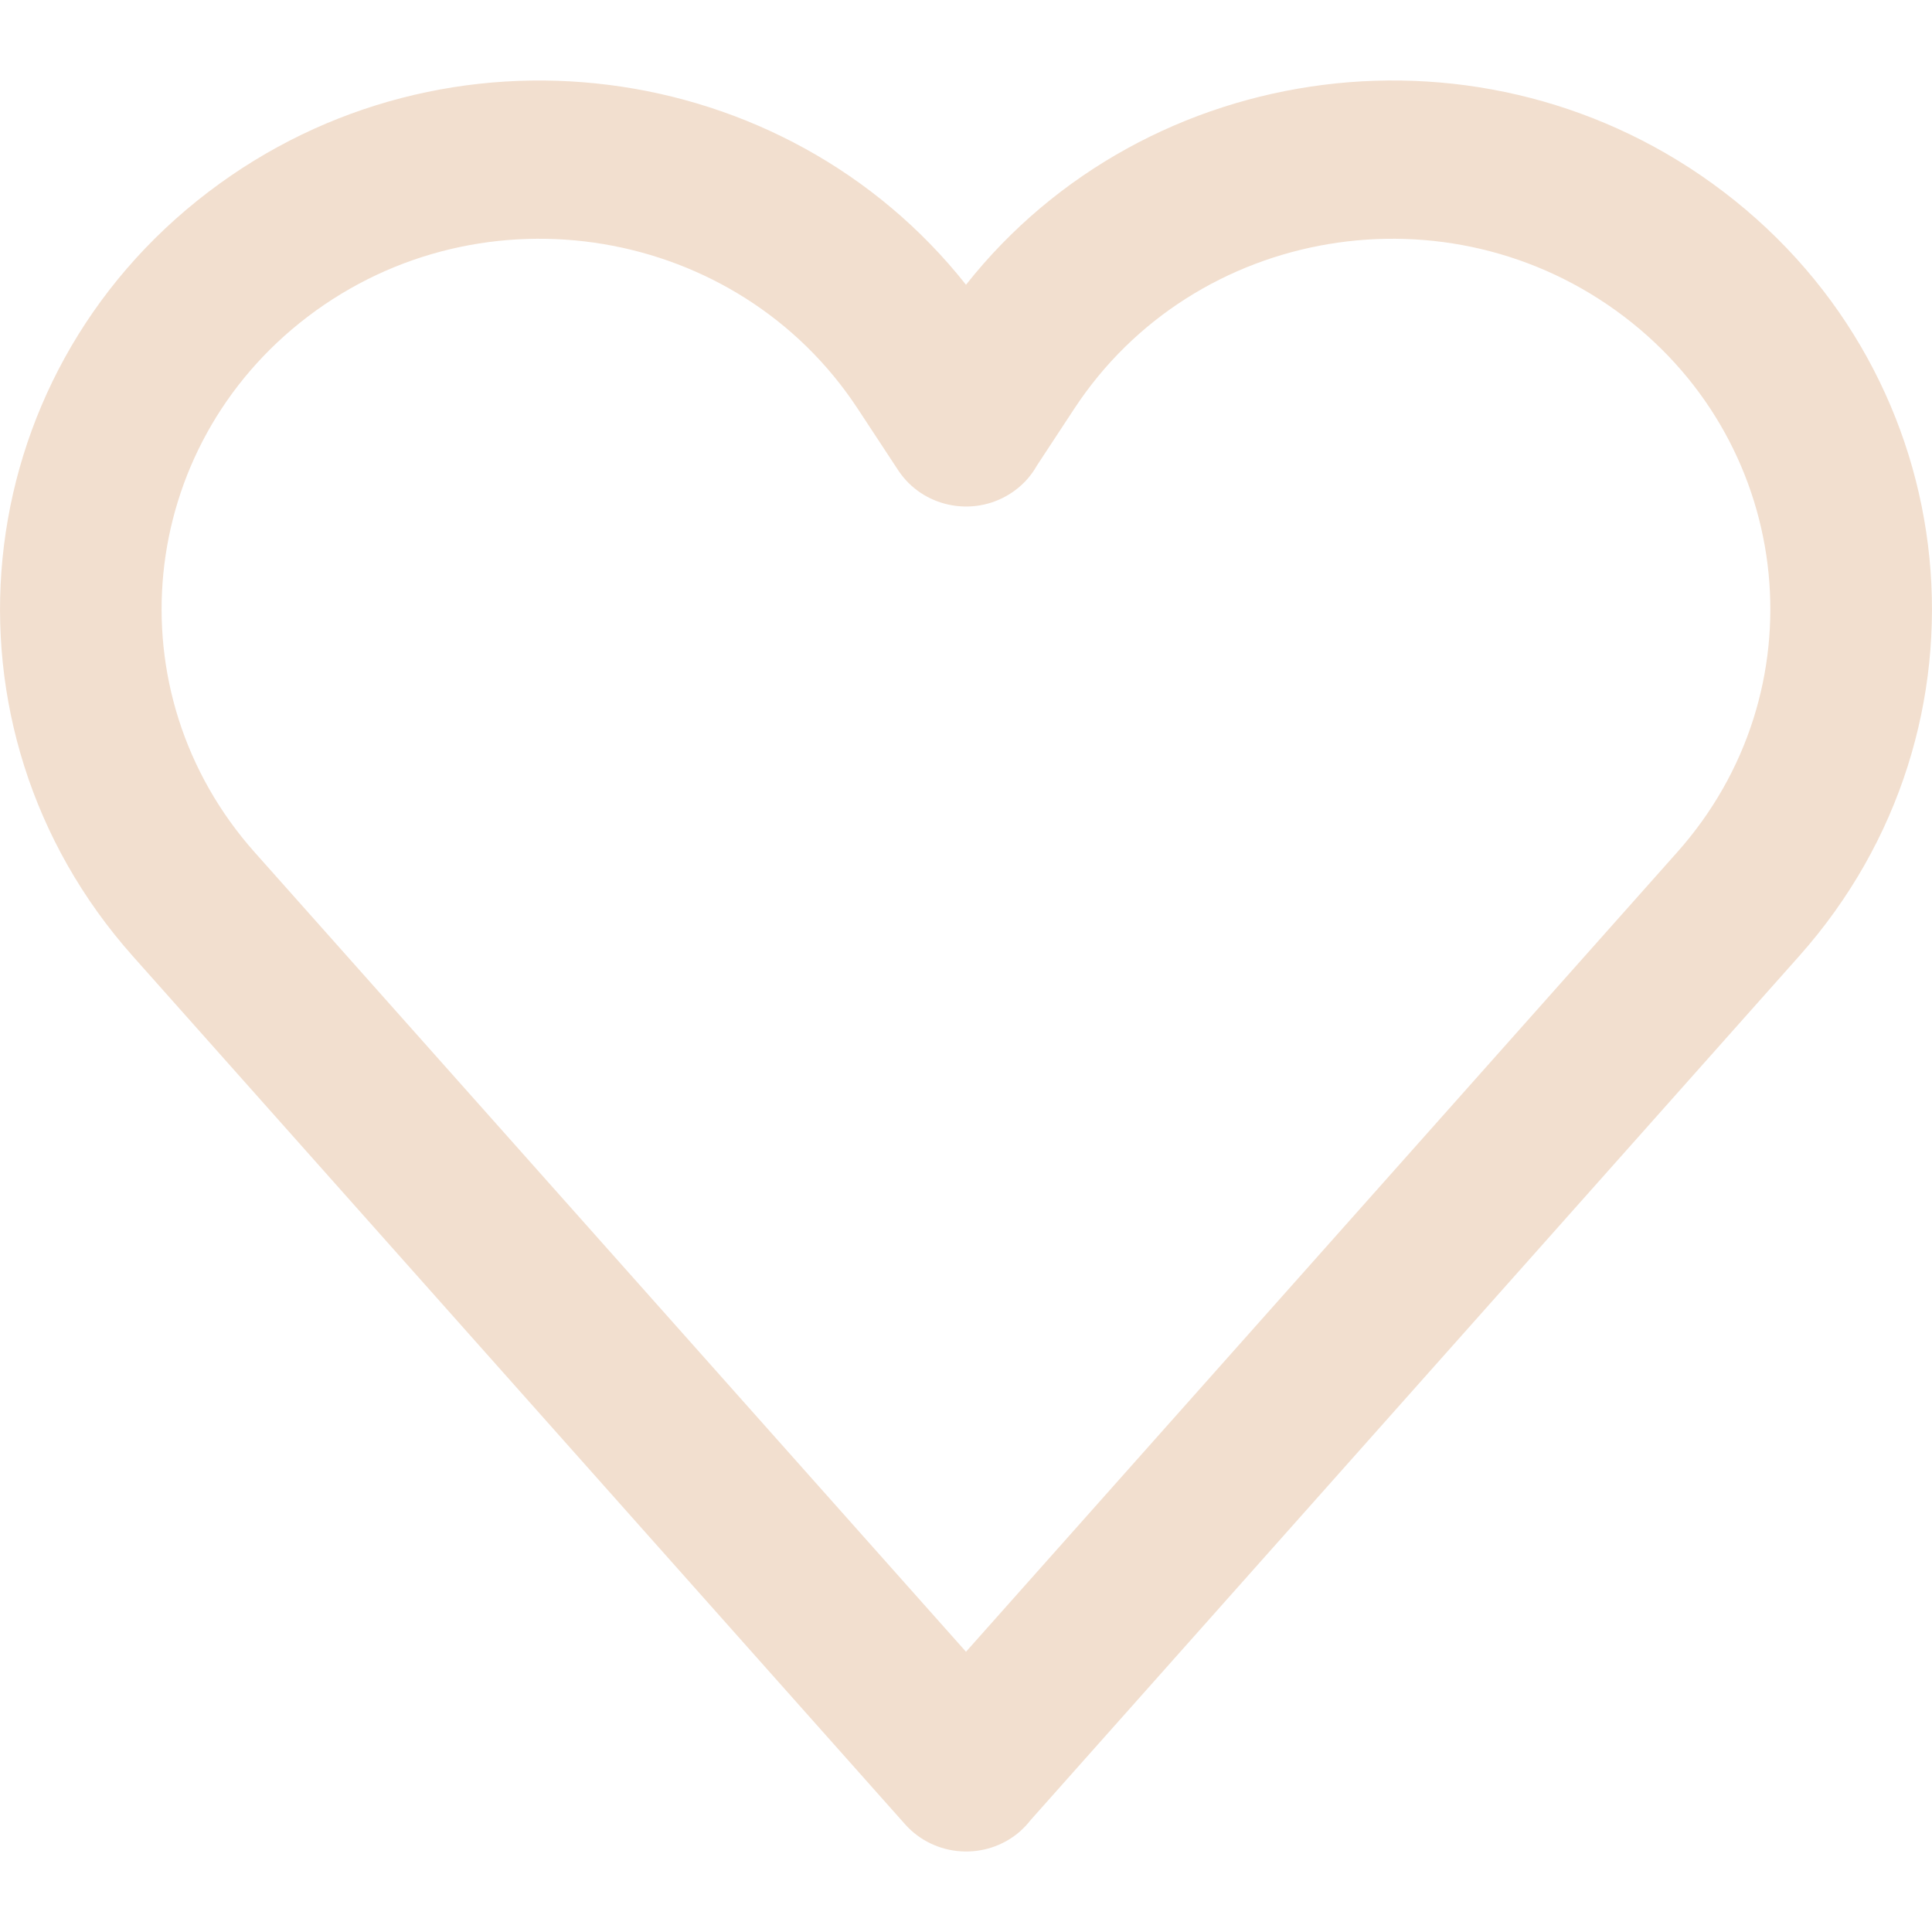
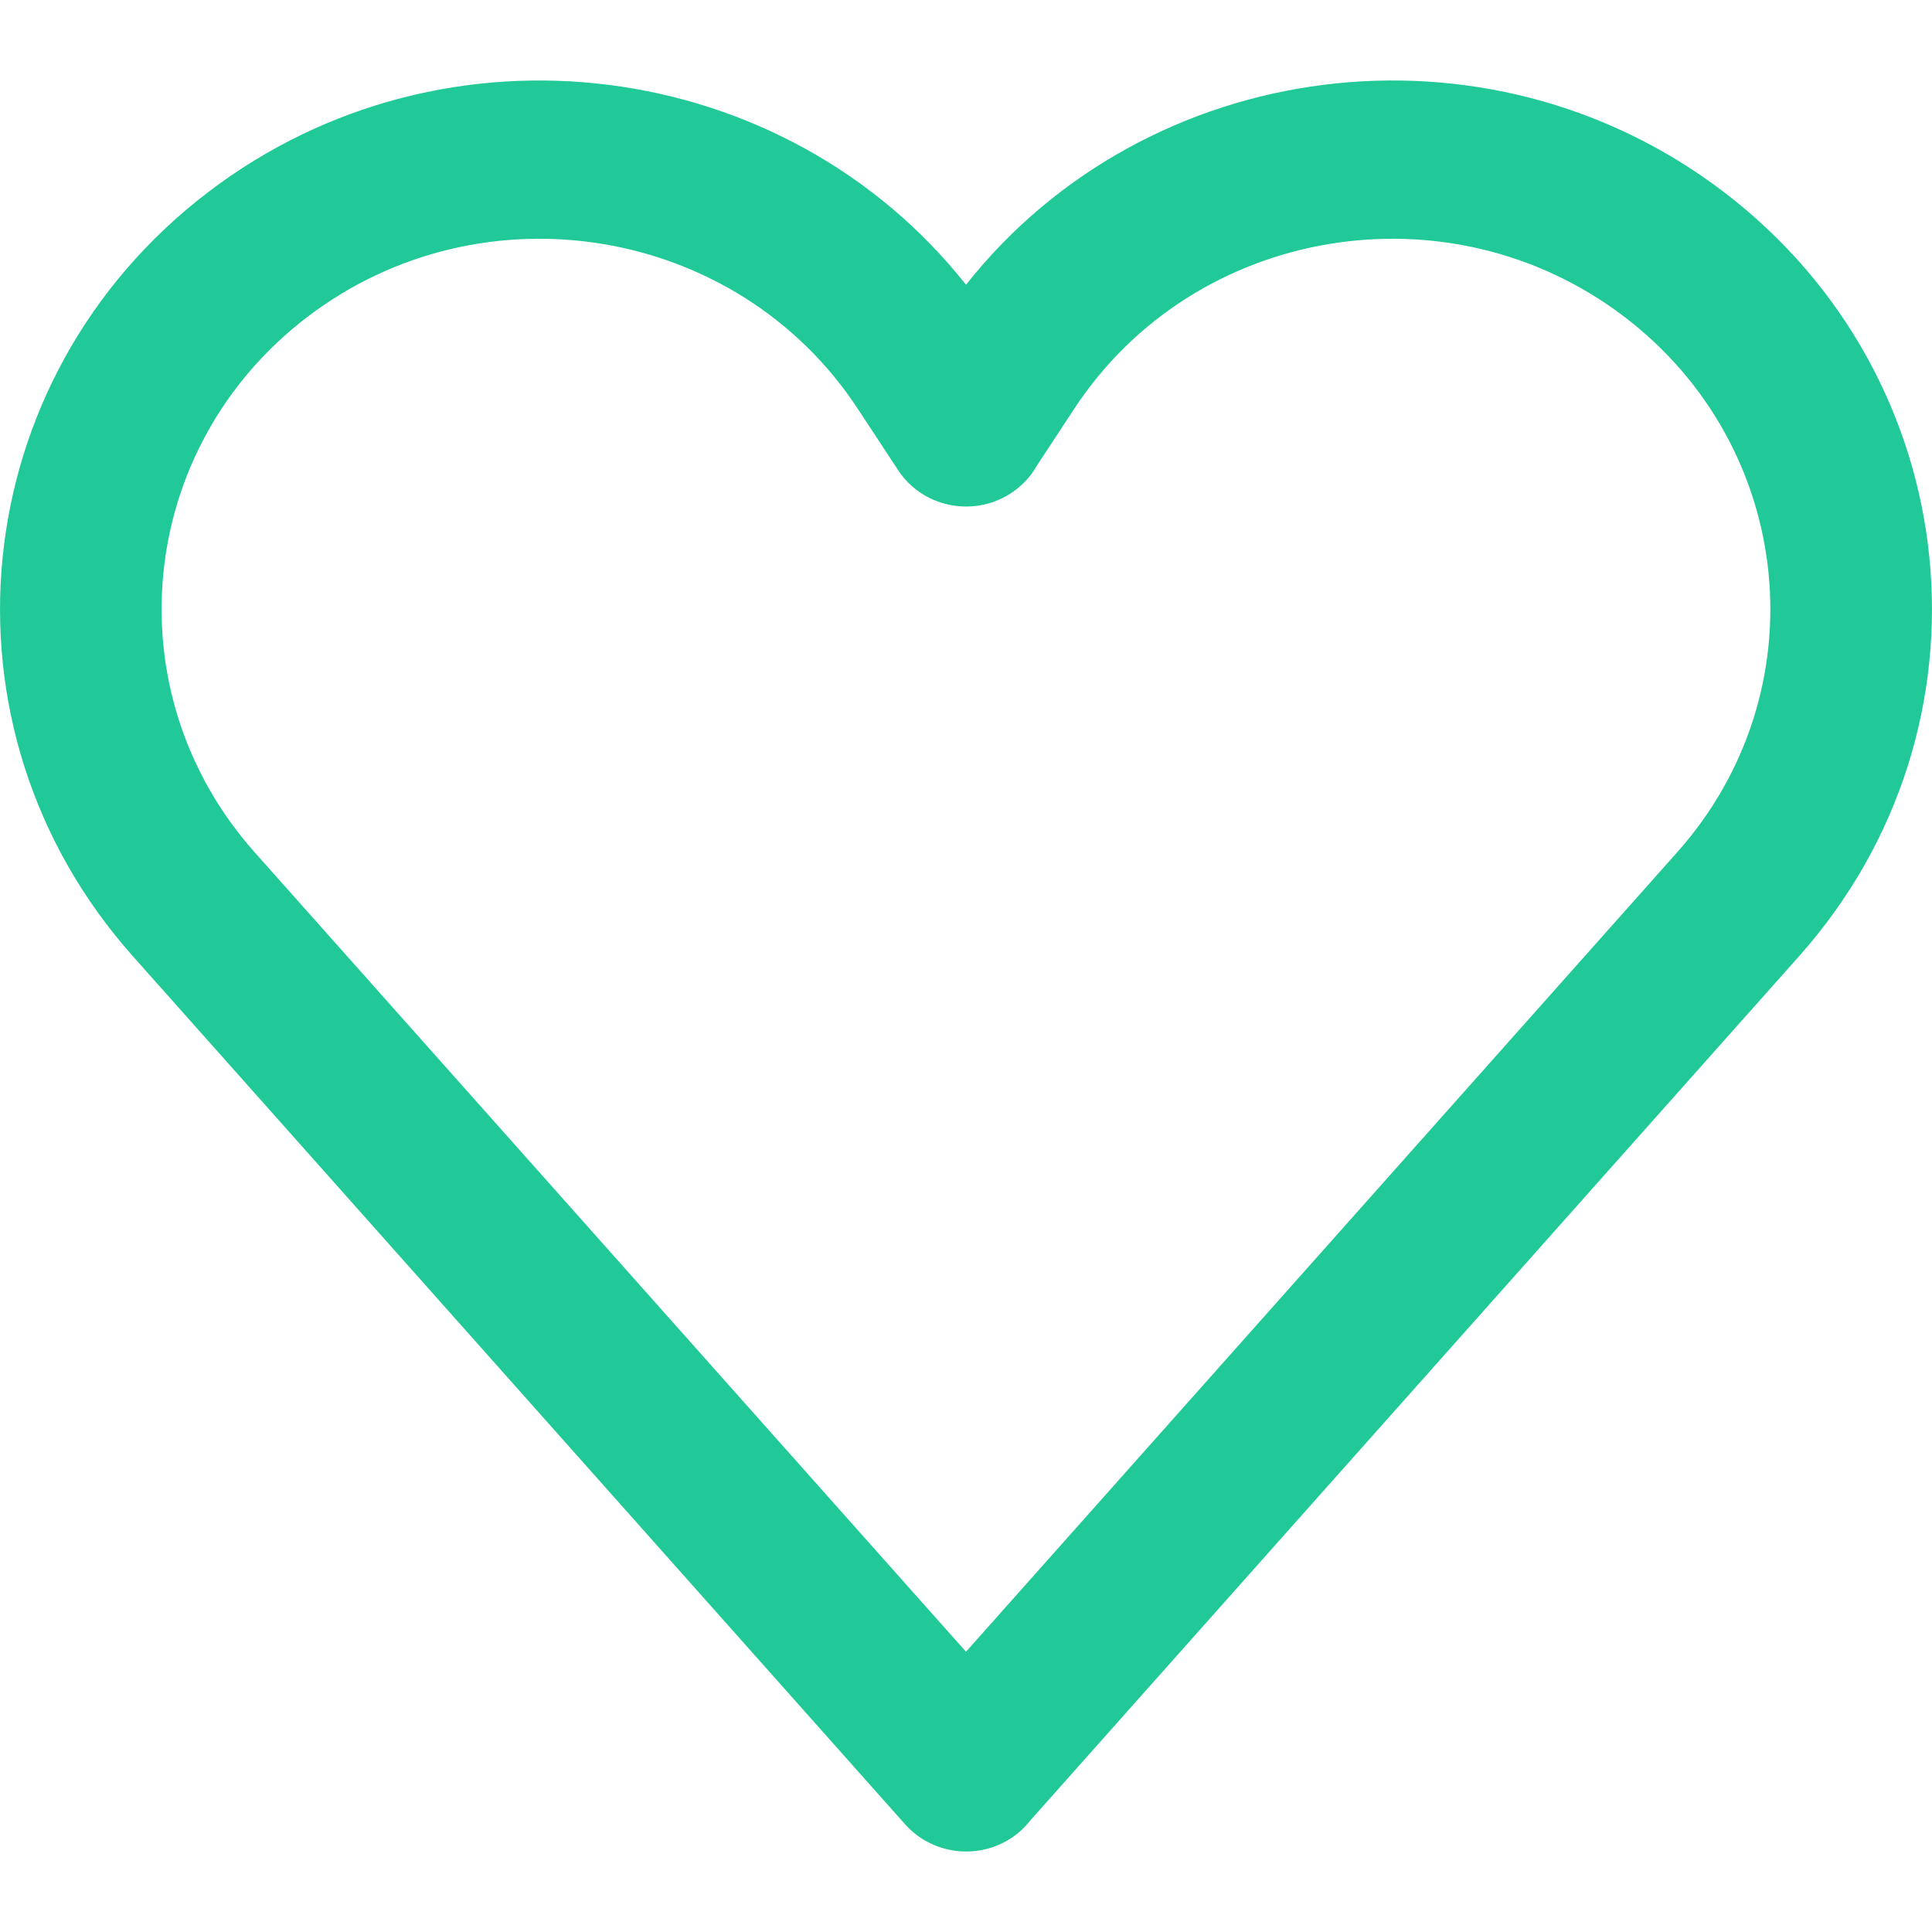
<svg xmlns="http://www.w3.org/2000/svg" width="18" height="18" viewBox="0 0 18 18" fill="none">
-   <path fill-rule="evenodd" clip-rule="evenodd" d="M15.133 2.951C16.73 4.167 16.956 6.446 15.627 7.939L9 15.389L2.372 7.94C1.044 6.446 1.269 4.167 2.866 2.951C4.5 1.707 6.873 2.104 7.992 3.809L8.368 4.381C8.593 4.723 9.058 4.822 9.408 4.602C9.518 4.533 9.603 4.441 9.661 4.337L10.008 3.809C11.127 2.104 13.499 1.707 15.133 2.951ZM9 2.653C7.317 0.526 4.155 0.102 1.942 1.788C-0.337 3.523 -0.659 6.777 1.237 8.908L8.433 16.997C8.707 17.304 9.182 17.336 9.496 17.069C9.536 17.034 9.572 16.996 9.604 16.955L16.763 8.907C18.659 6.776 18.337 3.522 16.058 1.787C13.845 0.102 10.682 0.526 9 2.653Z" fill="#F2DFCF" />
+   <path fill-rule="evenodd" clip-rule="evenodd" d="M15.133 2.951C16.73 4.167 16.956 6.446 15.627 7.939L9 15.389L2.372 7.94C1.044 6.446 1.269 4.167 2.866 2.951C4.5 1.707 6.873 2.104 7.992 3.809L8.368 4.381C8.593 4.723 9.058 4.822 9.408 4.602C9.518 4.533 9.603 4.441 9.661 4.337L10.008 3.809C11.127 2.104 13.499 1.707 15.133 2.951ZM9 2.653C7.317 0.526 4.155 0.102 1.942 1.788C-0.337 3.523 -0.659 6.777 1.237 8.908L8.433 16.997C8.707 17.304 9.182 17.336 9.496 17.069C9.536 17.034 9.572 16.996 9.604 16.955L16.763 8.907C18.659 6.776 18.337 3.522 16.058 1.787C13.845 0.102 10.682 0.526 9 2.653Z" fill="#20C997" />
</svg>
